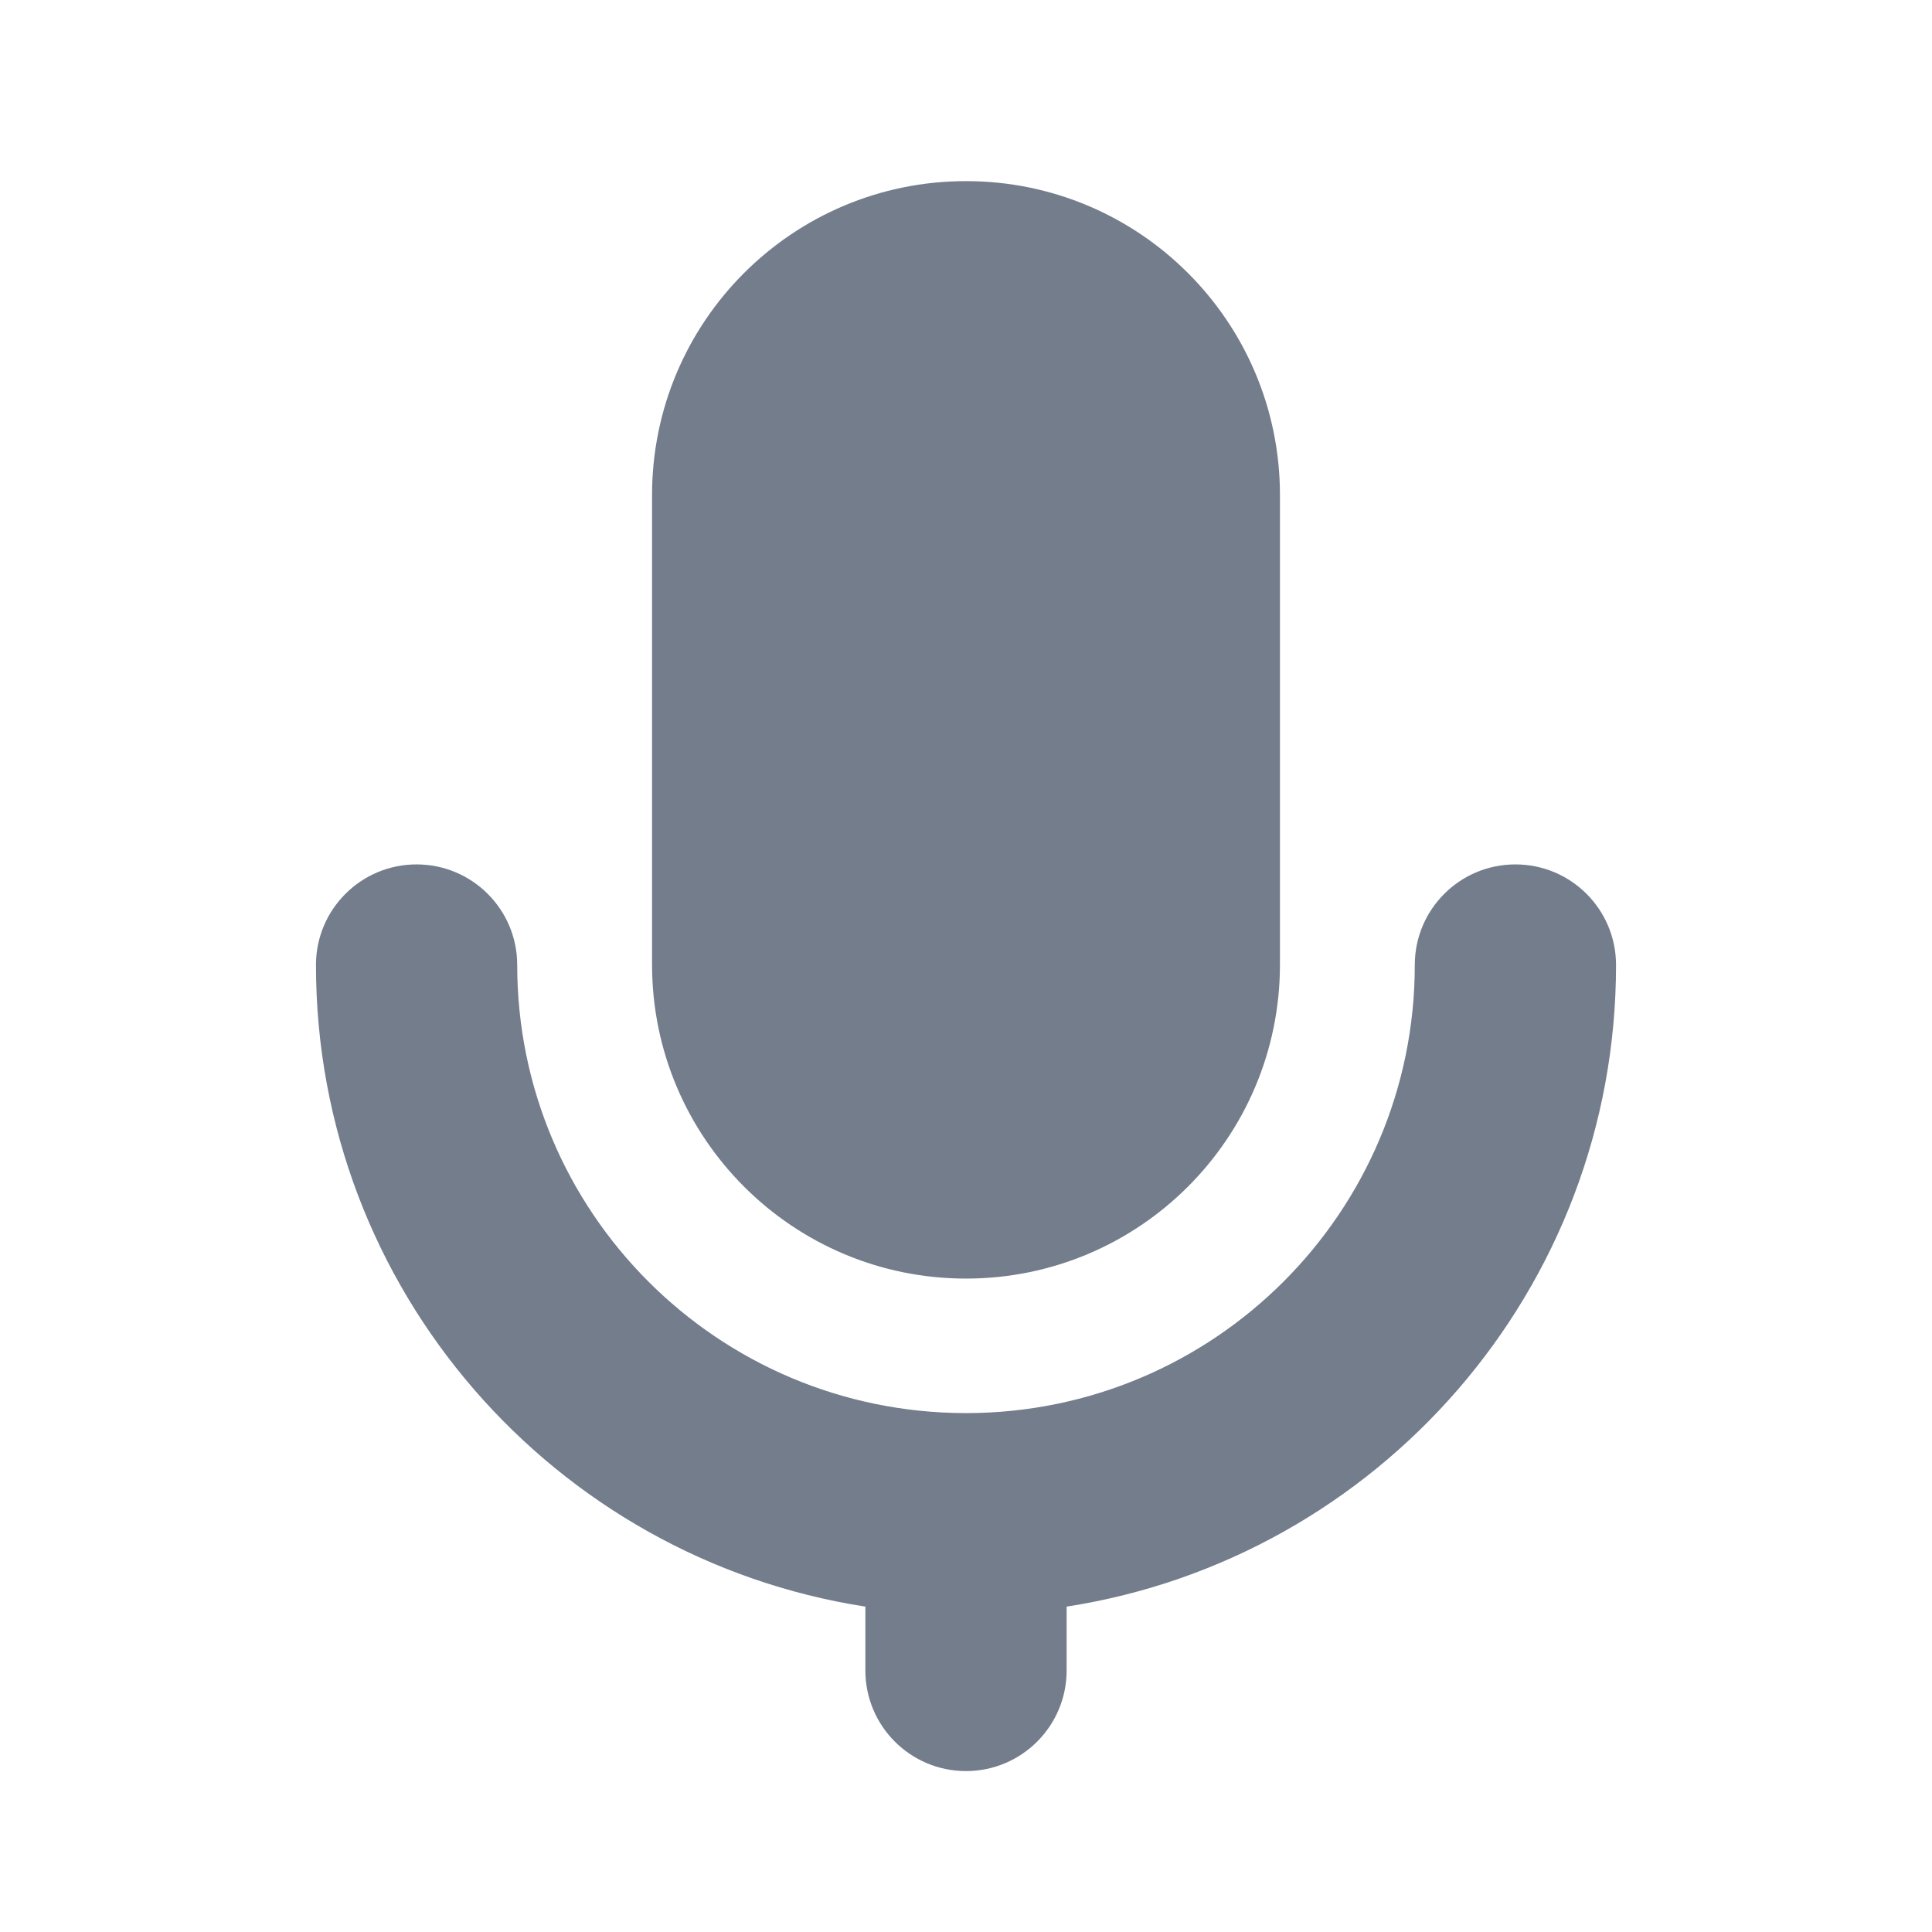
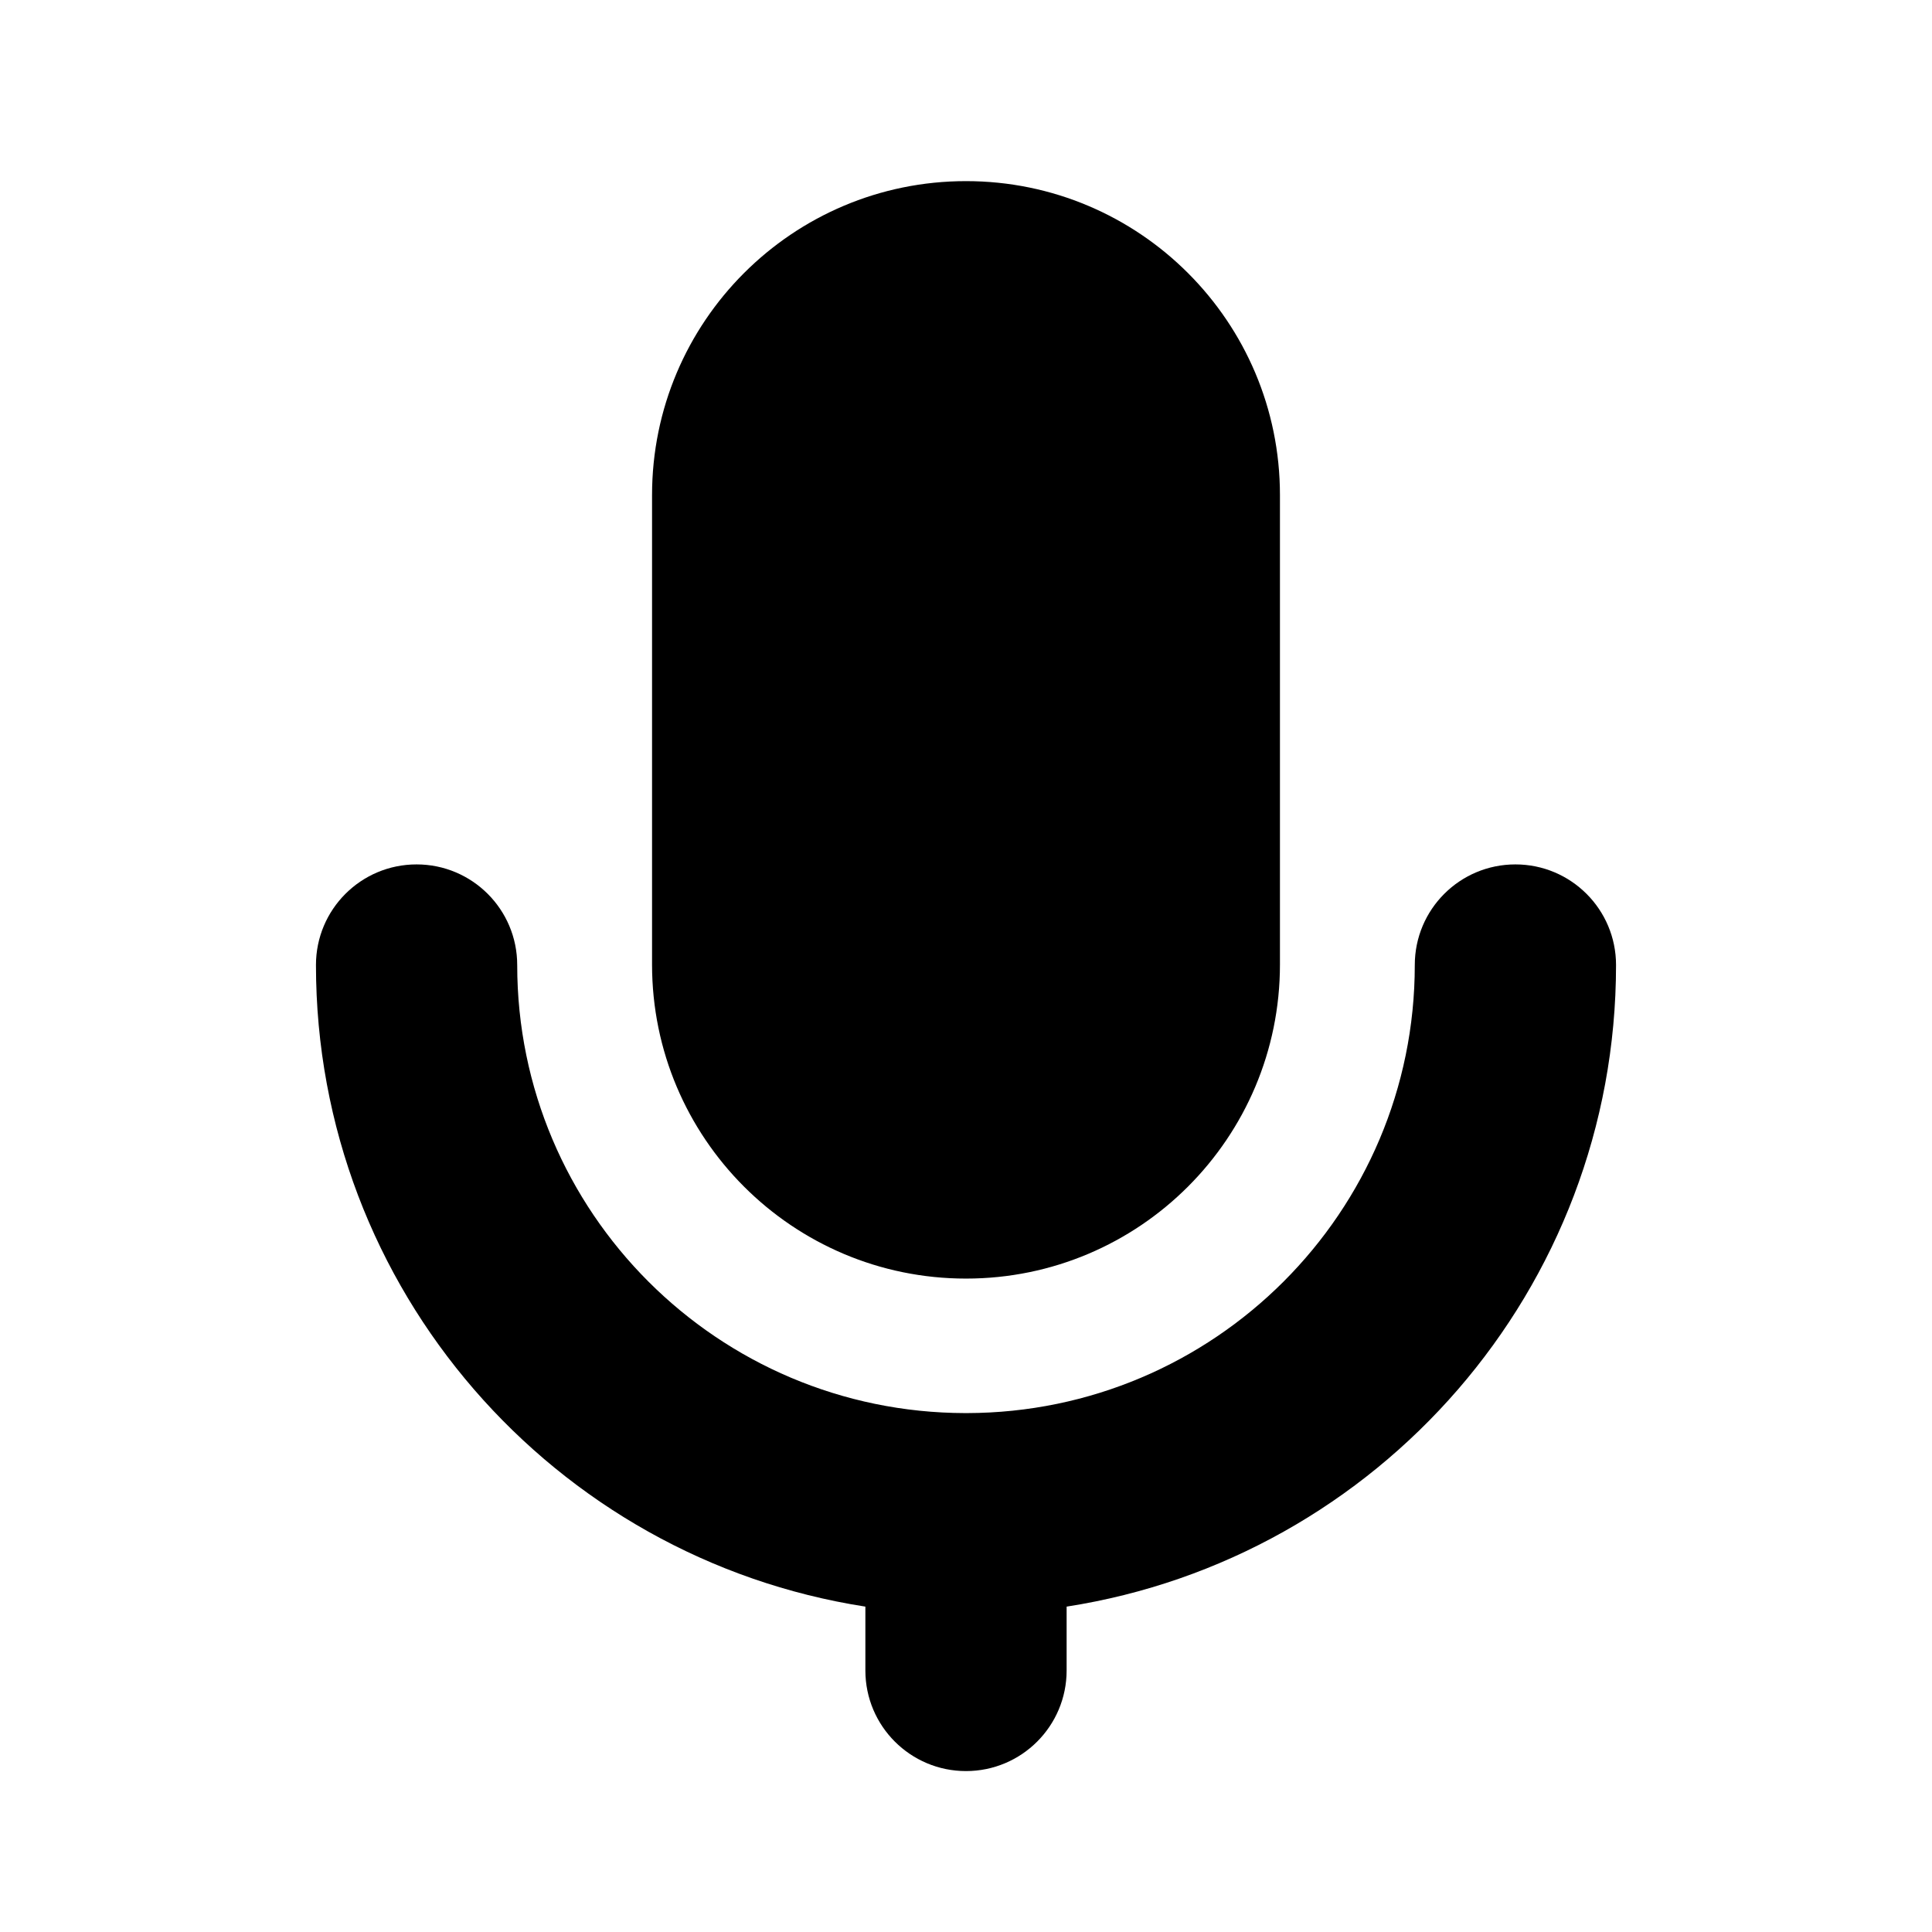
<svg xmlns="http://www.w3.org/2000/svg" width="24" height="24" viewBox="0 0 24 24" fill="none">
-   <path fill-rule="evenodd" clip-rule="evenodd" d="M8.1 6.15C8.1 3.996 9.846 2.25 12 2.25C14.154 2.25 15.9 3.996 15.9 6.15V11.982C15.9 14.136 14.154 15.883 12 15.883C9.846 15.883 8.1 14.136 8.1 11.982V6.15ZM5.175 10.738C5.865 10.738 6.425 11.297 6.425 11.988C6.425 15.057 8.915 17.549 11.992 17.554C11.994 17.554 11.997 17.554 12 17.554C12.003 17.554 12.006 17.554 12.008 17.554C15.085 17.549 17.575 15.057 17.575 11.988C17.575 11.297 18.134 10.738 18.825 10.738C19.515 10.738 20.075 11.297 20.075 11.988C20.075 16.019 17.115 19.358 13.25 19.958V20.751C13.25 21.442 12.69 22.001 12 22.001C11.31 22.001 10.75 21.442 10.75 20.751V19.958C6.885 19.358 3.925 16.019 3.925 11.988C3.925 11.297 4.484 10.738 5.175 10.738Z" fill="#737D8C" />
+   <path fill-rule="evenodd" clip-rule="evenodd" d="M8.1 6.15C8.1 3.996 9.846 2.25 12 2.25C14.154 2.25 15.9 3.996 15.9 6.15V11.982C15.9 14.136 14.154 15.883 12 15.883C9.846 15.883 8.1 14.136 8.1 11.982V6.15ZM5.175 10.738C5.865 10.738 6.425 11.297 6.425 11.988C6.425 15.057 8.915 17.549 11.992 17.554C11.994 17.554 11.997 17.554 12 17.554C12.003 17.554 12.006 17.554 12.008 17.554C15.085 17.549 17.575 15.057 17.575 11.988C17.575 11.297 18.134 10.738 18.825 10.738C19.515 10.738 20.075 11.297 20.075 11.988C20.075 16.019 17.115 19.358 13.25 19.958V20.751C13.25 21.442 12.69 22.001 12 22.001C11.31 22.001 10.75 21.442 10.75 20.751V19.958C6.885 19.358 3.925 16.019 3.925 11.988C3.925 11.297 4.484 10.738 5.175 10.738Z" fill="currentColor" />
</svg>
